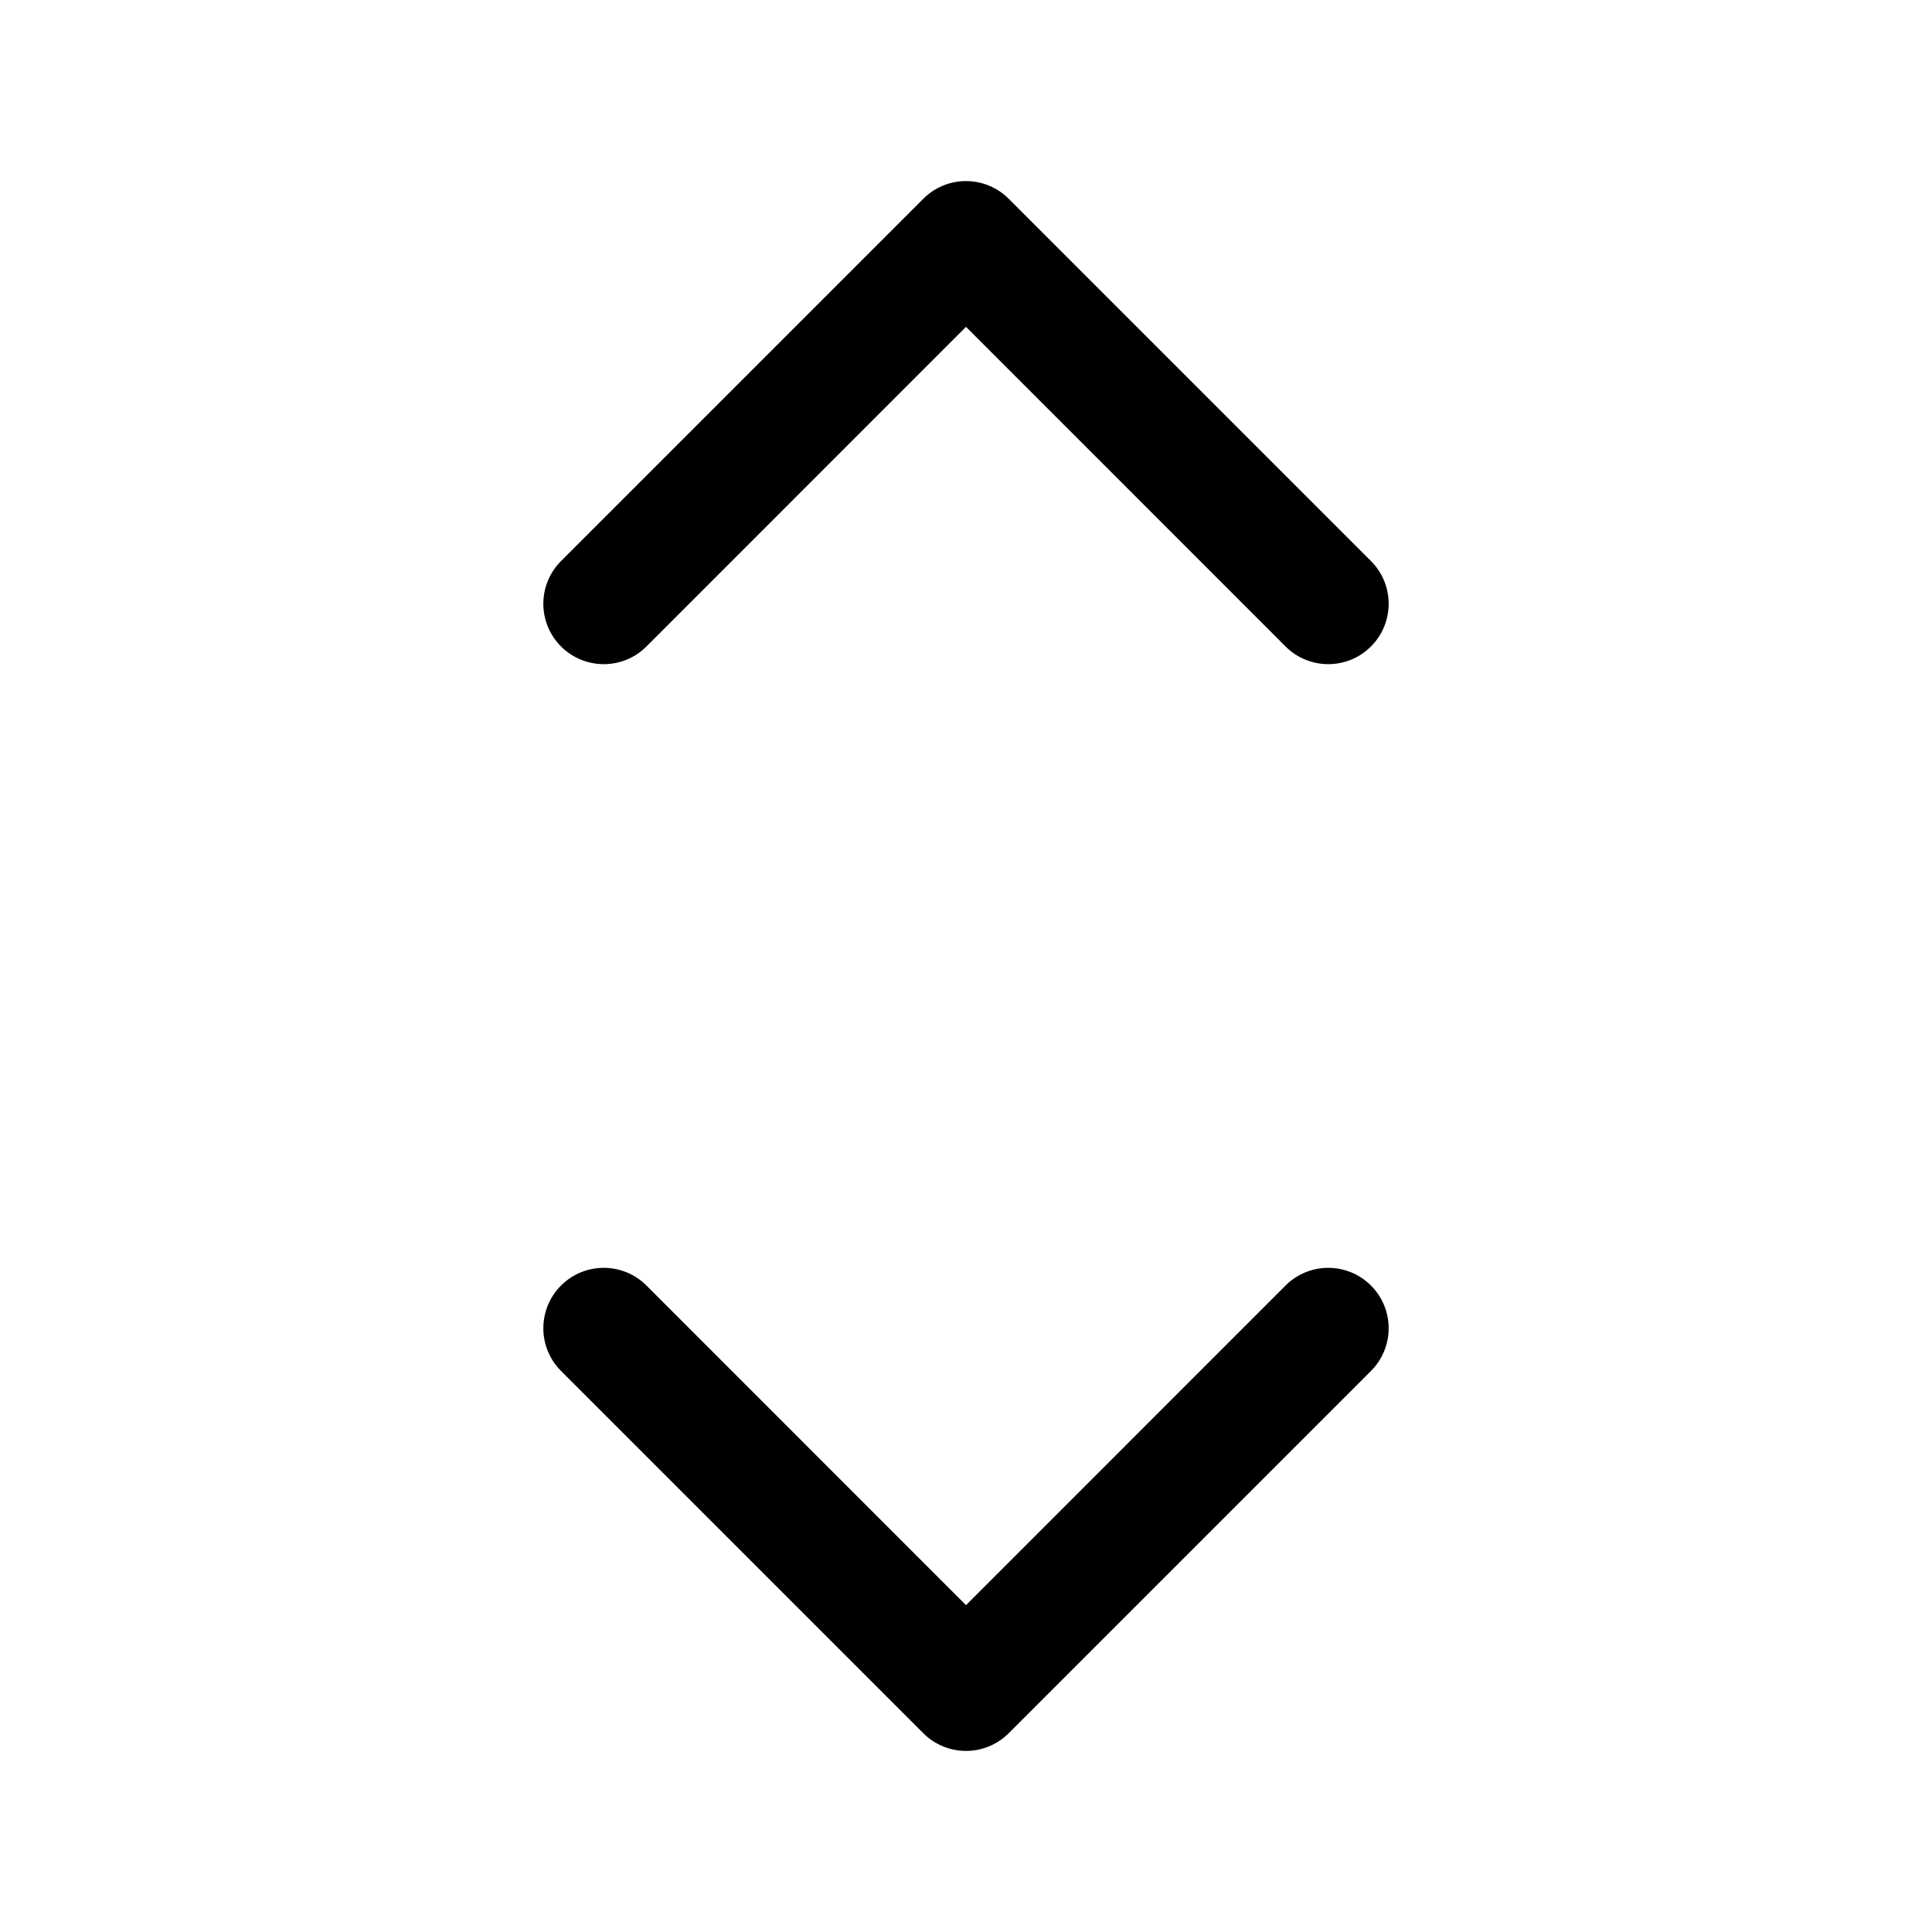
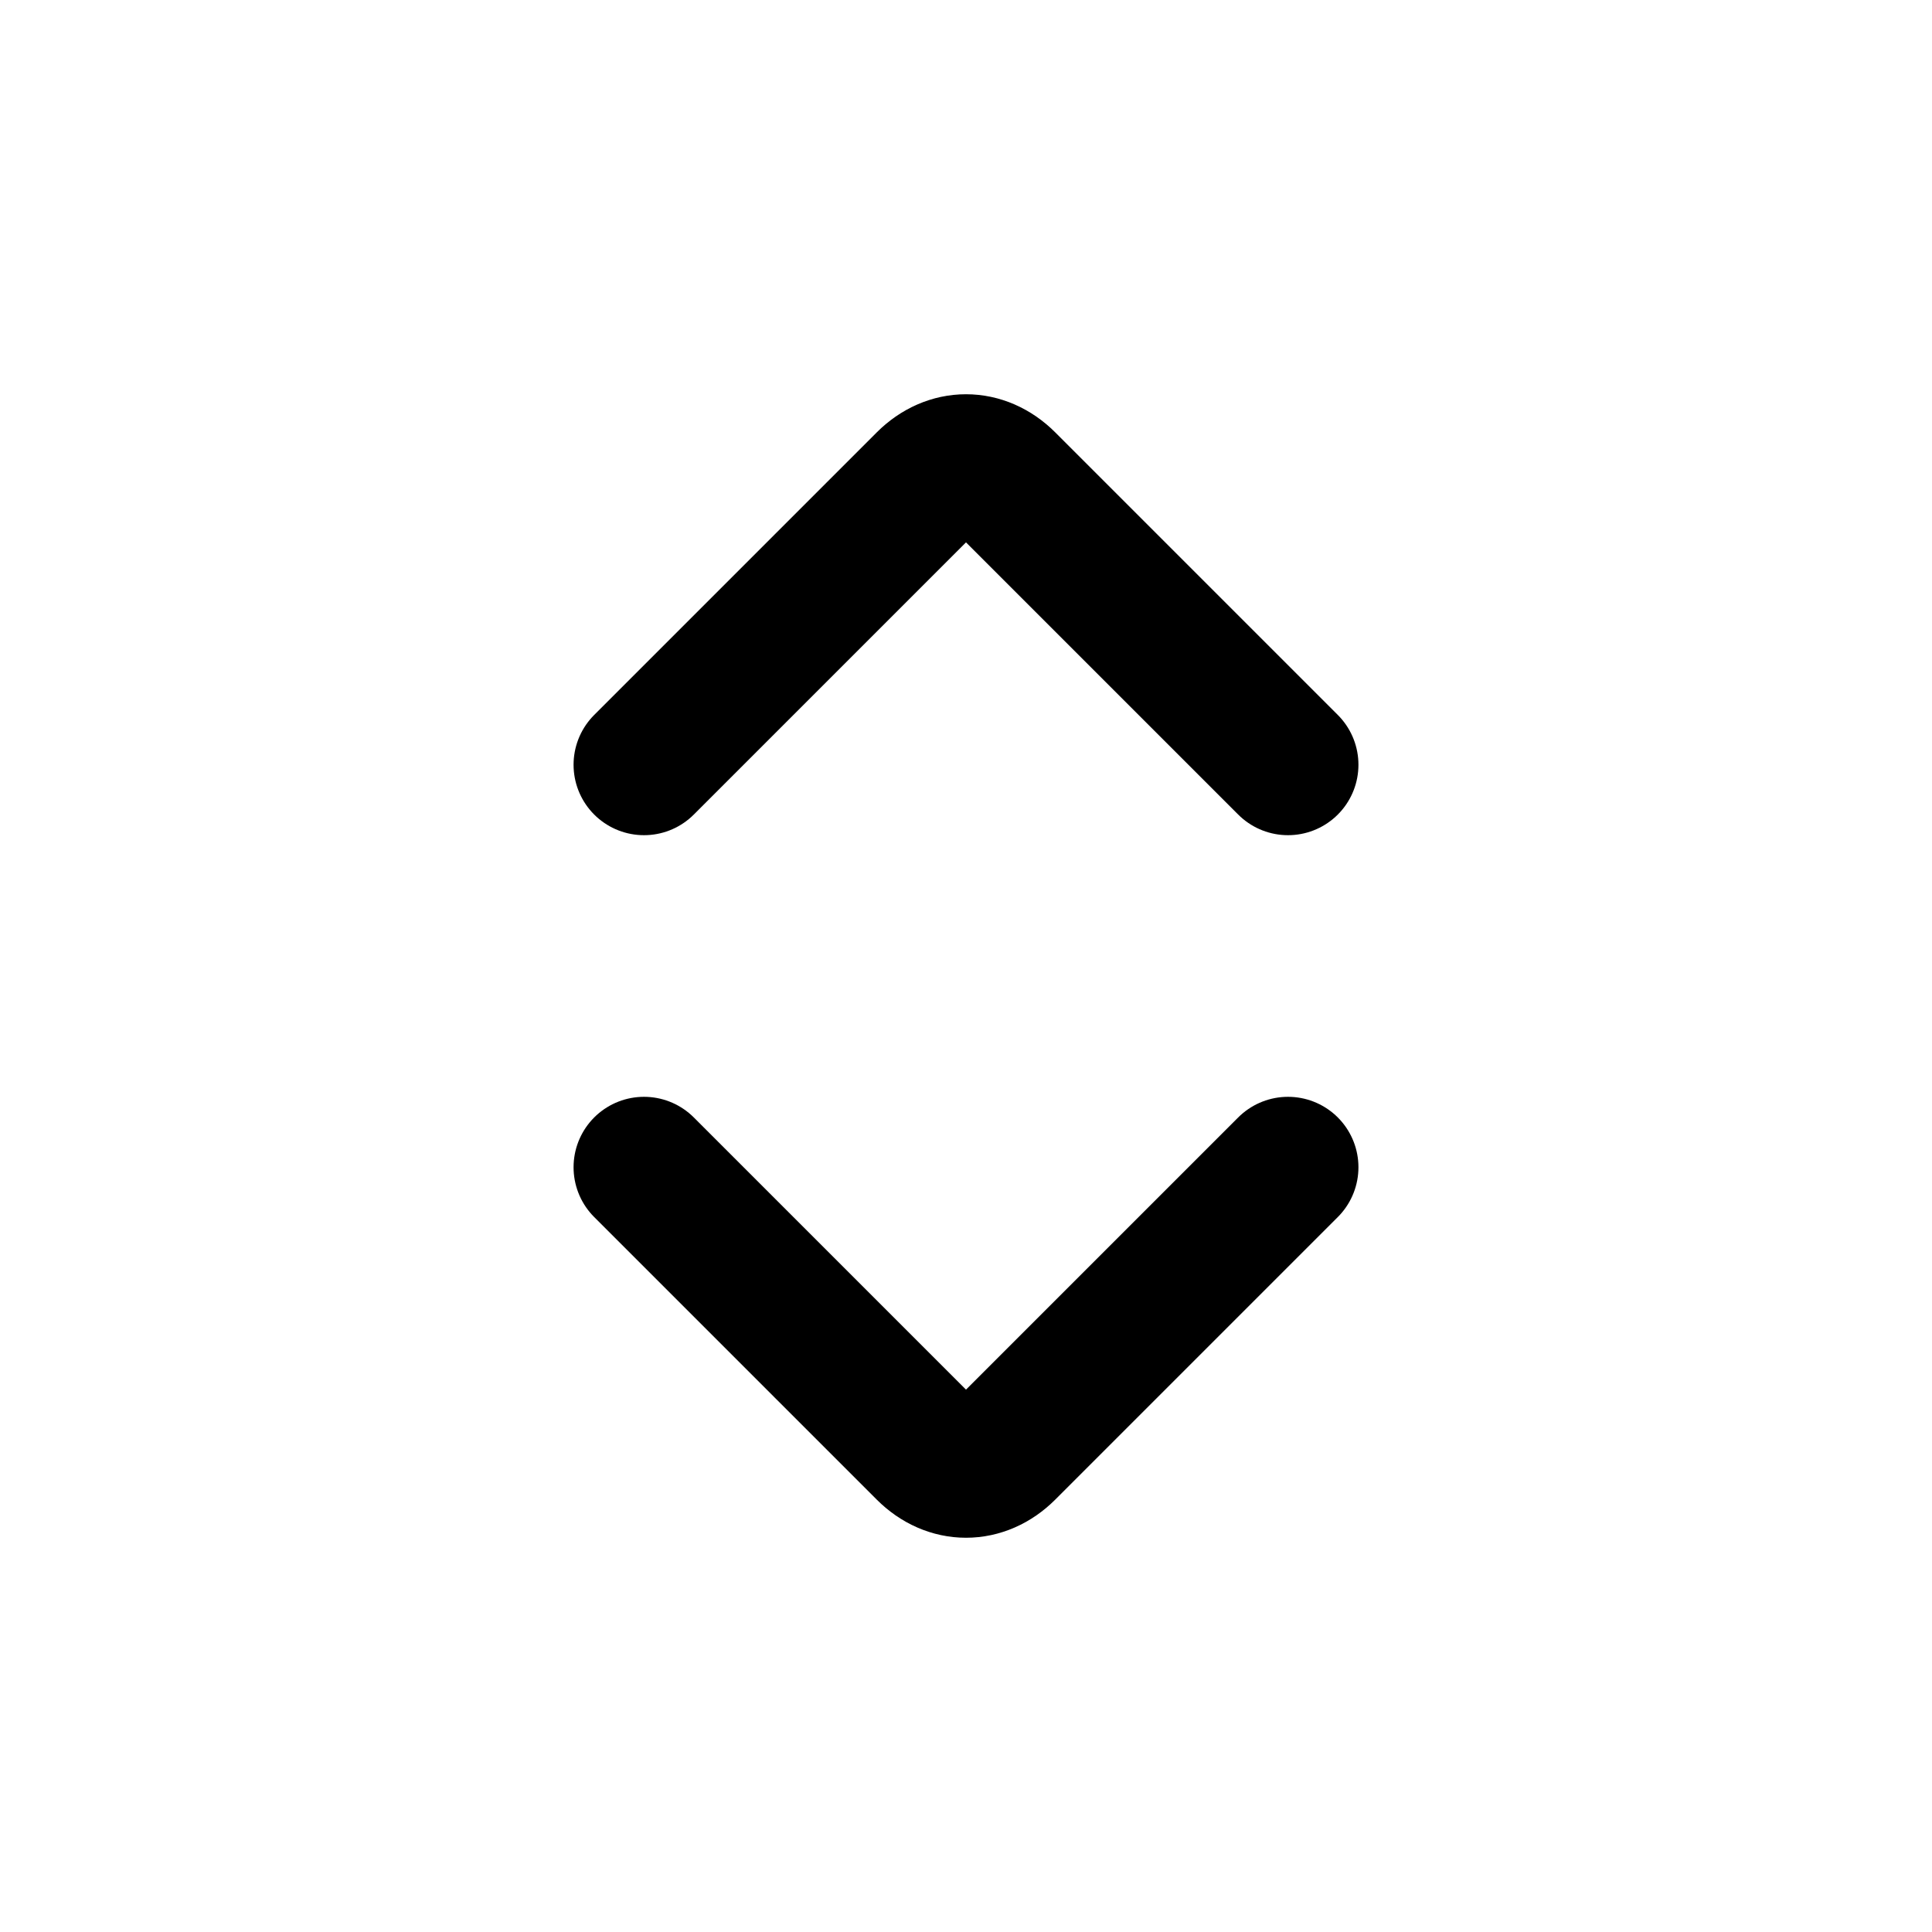
- <svg xmlns="http://www.w3.org/2000/svg" viewBox="0 0 256 256" width="20" height="20" fill="#000000">
-   <path d="M181.66,170.34a8,8,0,0,1,0,11.32l-48,48a8,8,0,0,1-11.32,0l-48-48a8,8,0,0,1,11.32-11.32L128,212.69l42.34-42.35A8,8,0,0,1,181.66,170.34Zm-96-84.68L128,43.31l42.34,42.35a8,8,0,0,0,11.32-11.32l-48-48a8,8,0,0,0-11.32,0l-48,48A8,8,0,0,0,85.66,85.66Z" />
+ <svg xmlns="http://www.w3.org/2000/svg" width="20" height="20" viewBox="0 0 24 24" fill="none">
+   <path d="M8 9.5L11.51 5.99C11.8 5.7 12.2 5.7 12.49 5.99L16 9.5" fill="none" stroke="#000000" stroke-width="1.75" stroke-linecap="round" stroke-linejoin="round" />
+   <path d="M8 14.5L11.51 18.01C11.8 18.3 12.2 18.3 12.49 18.01L16 14.5" fill="none" stroke="#000000" stroke-width="1.75" stroke-linecap="round" stroke-linejoin="round" />
</svg>
